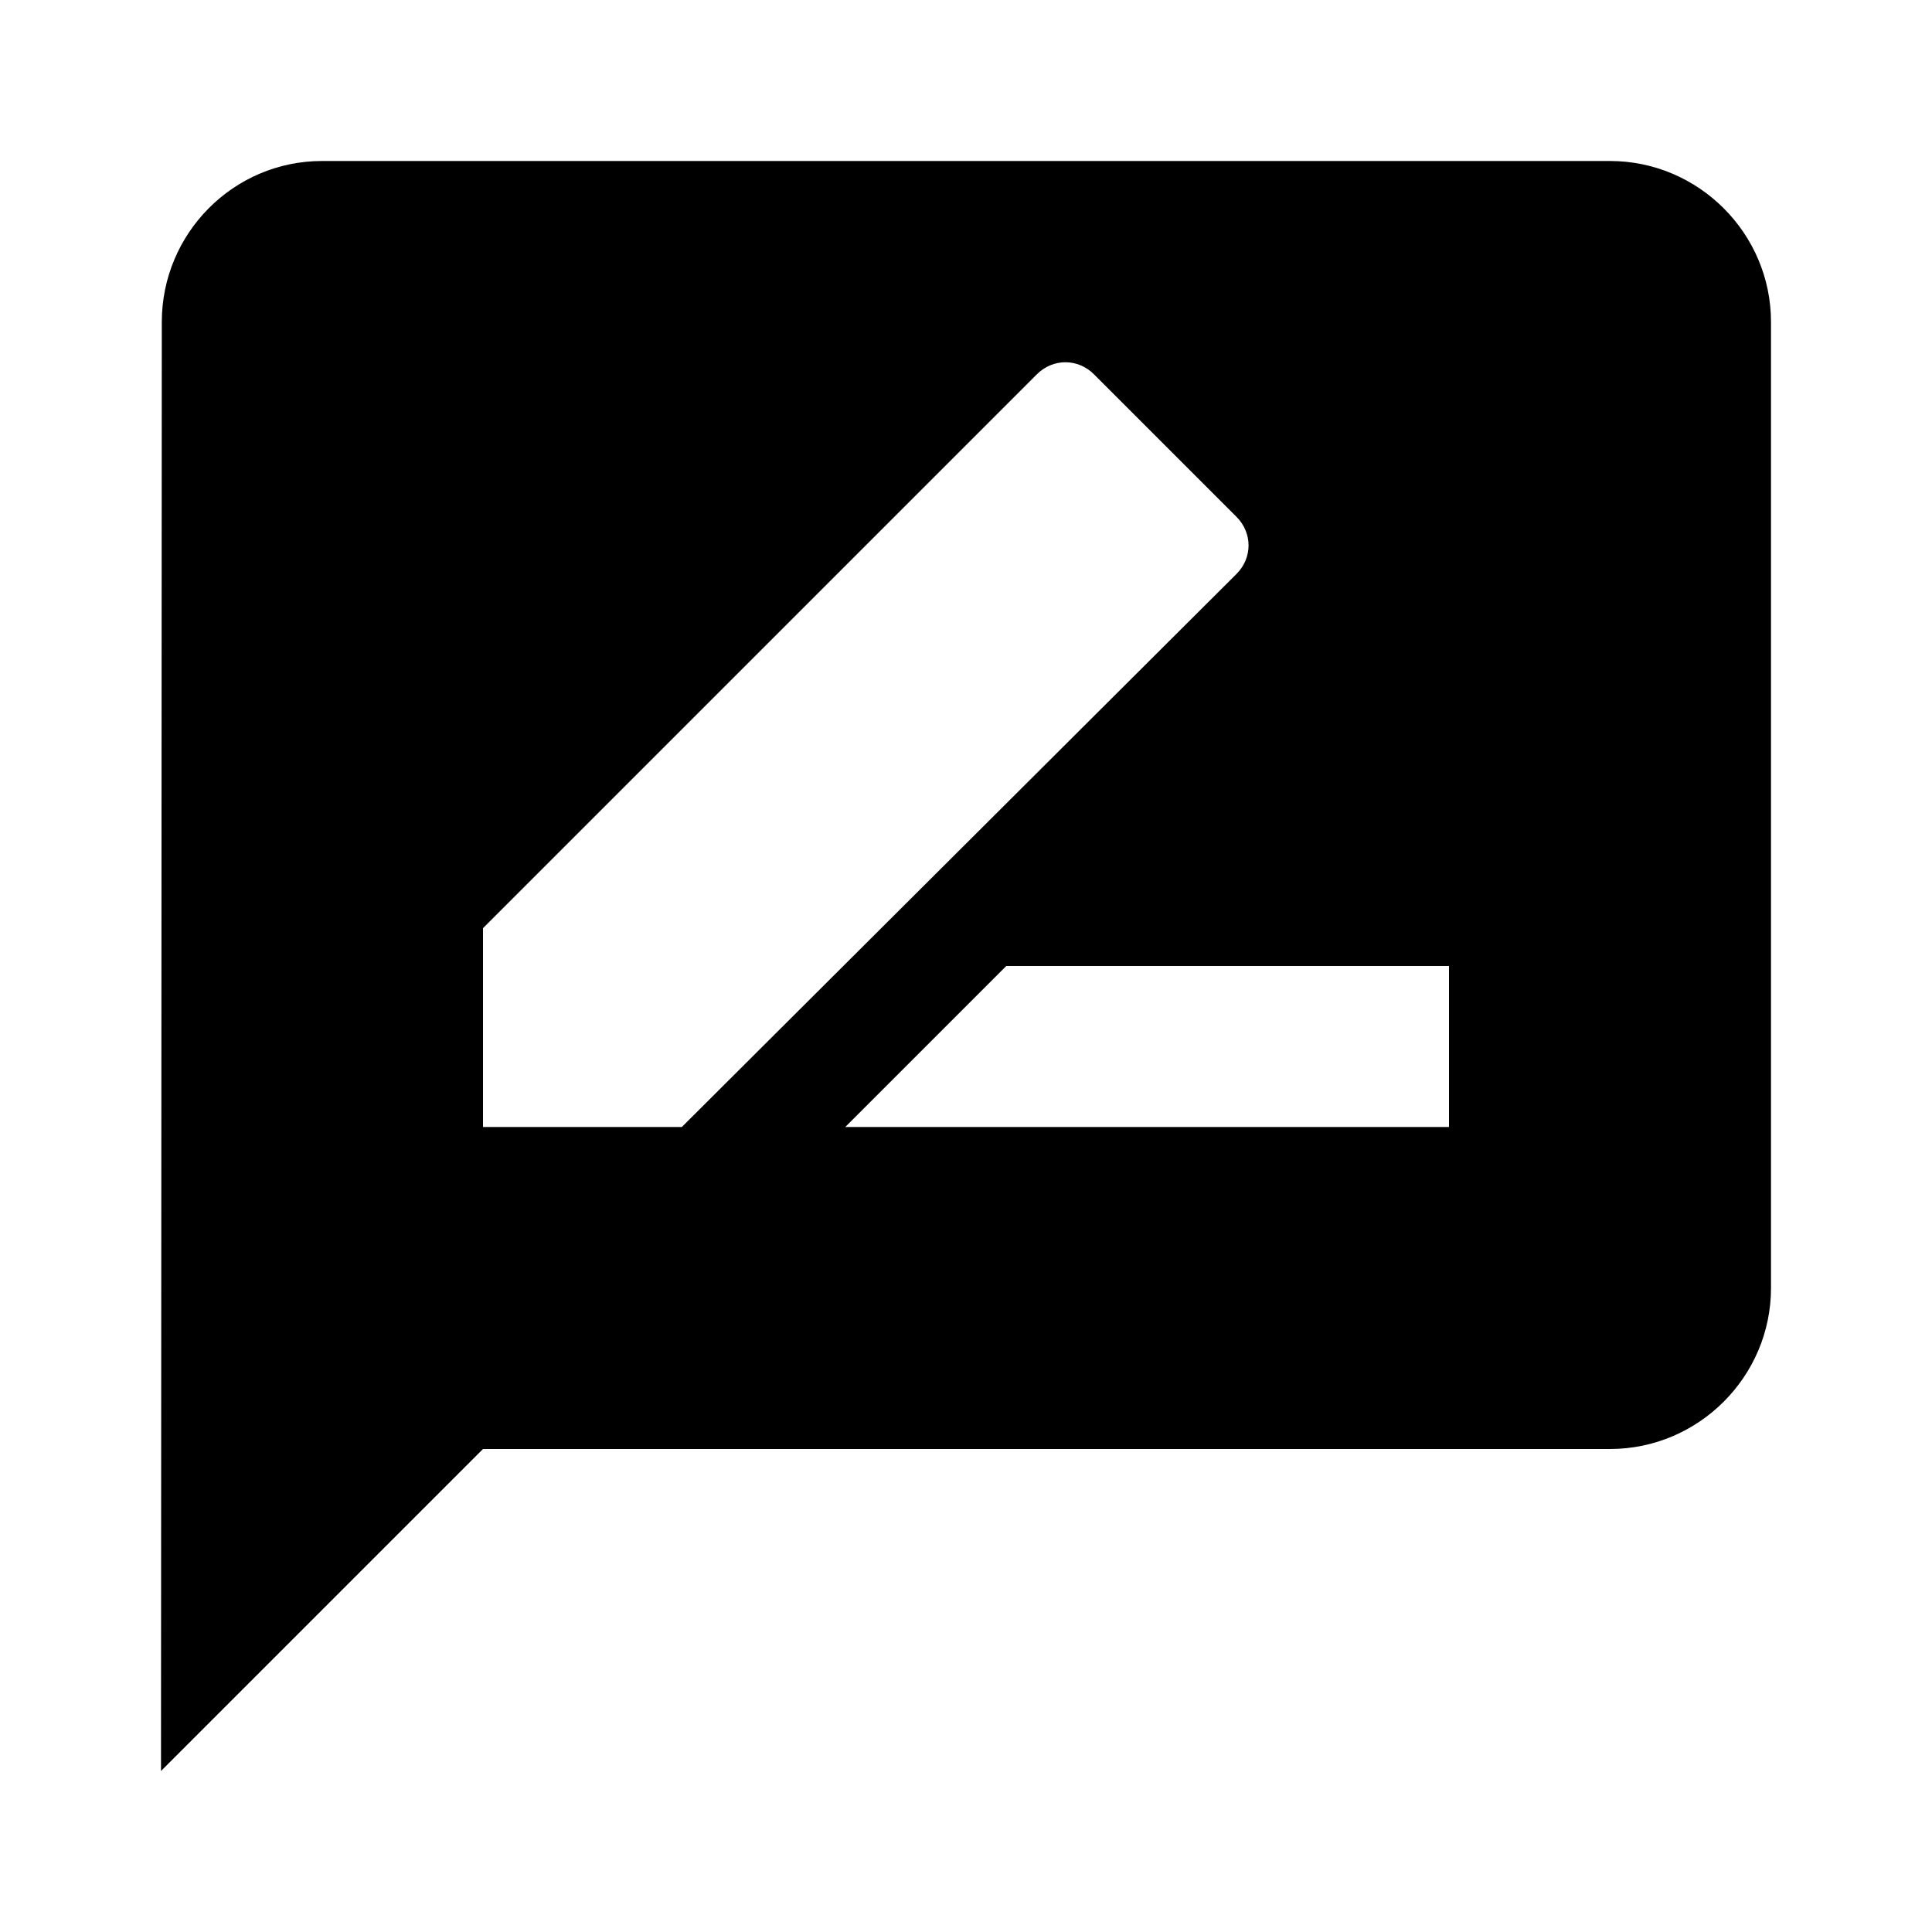
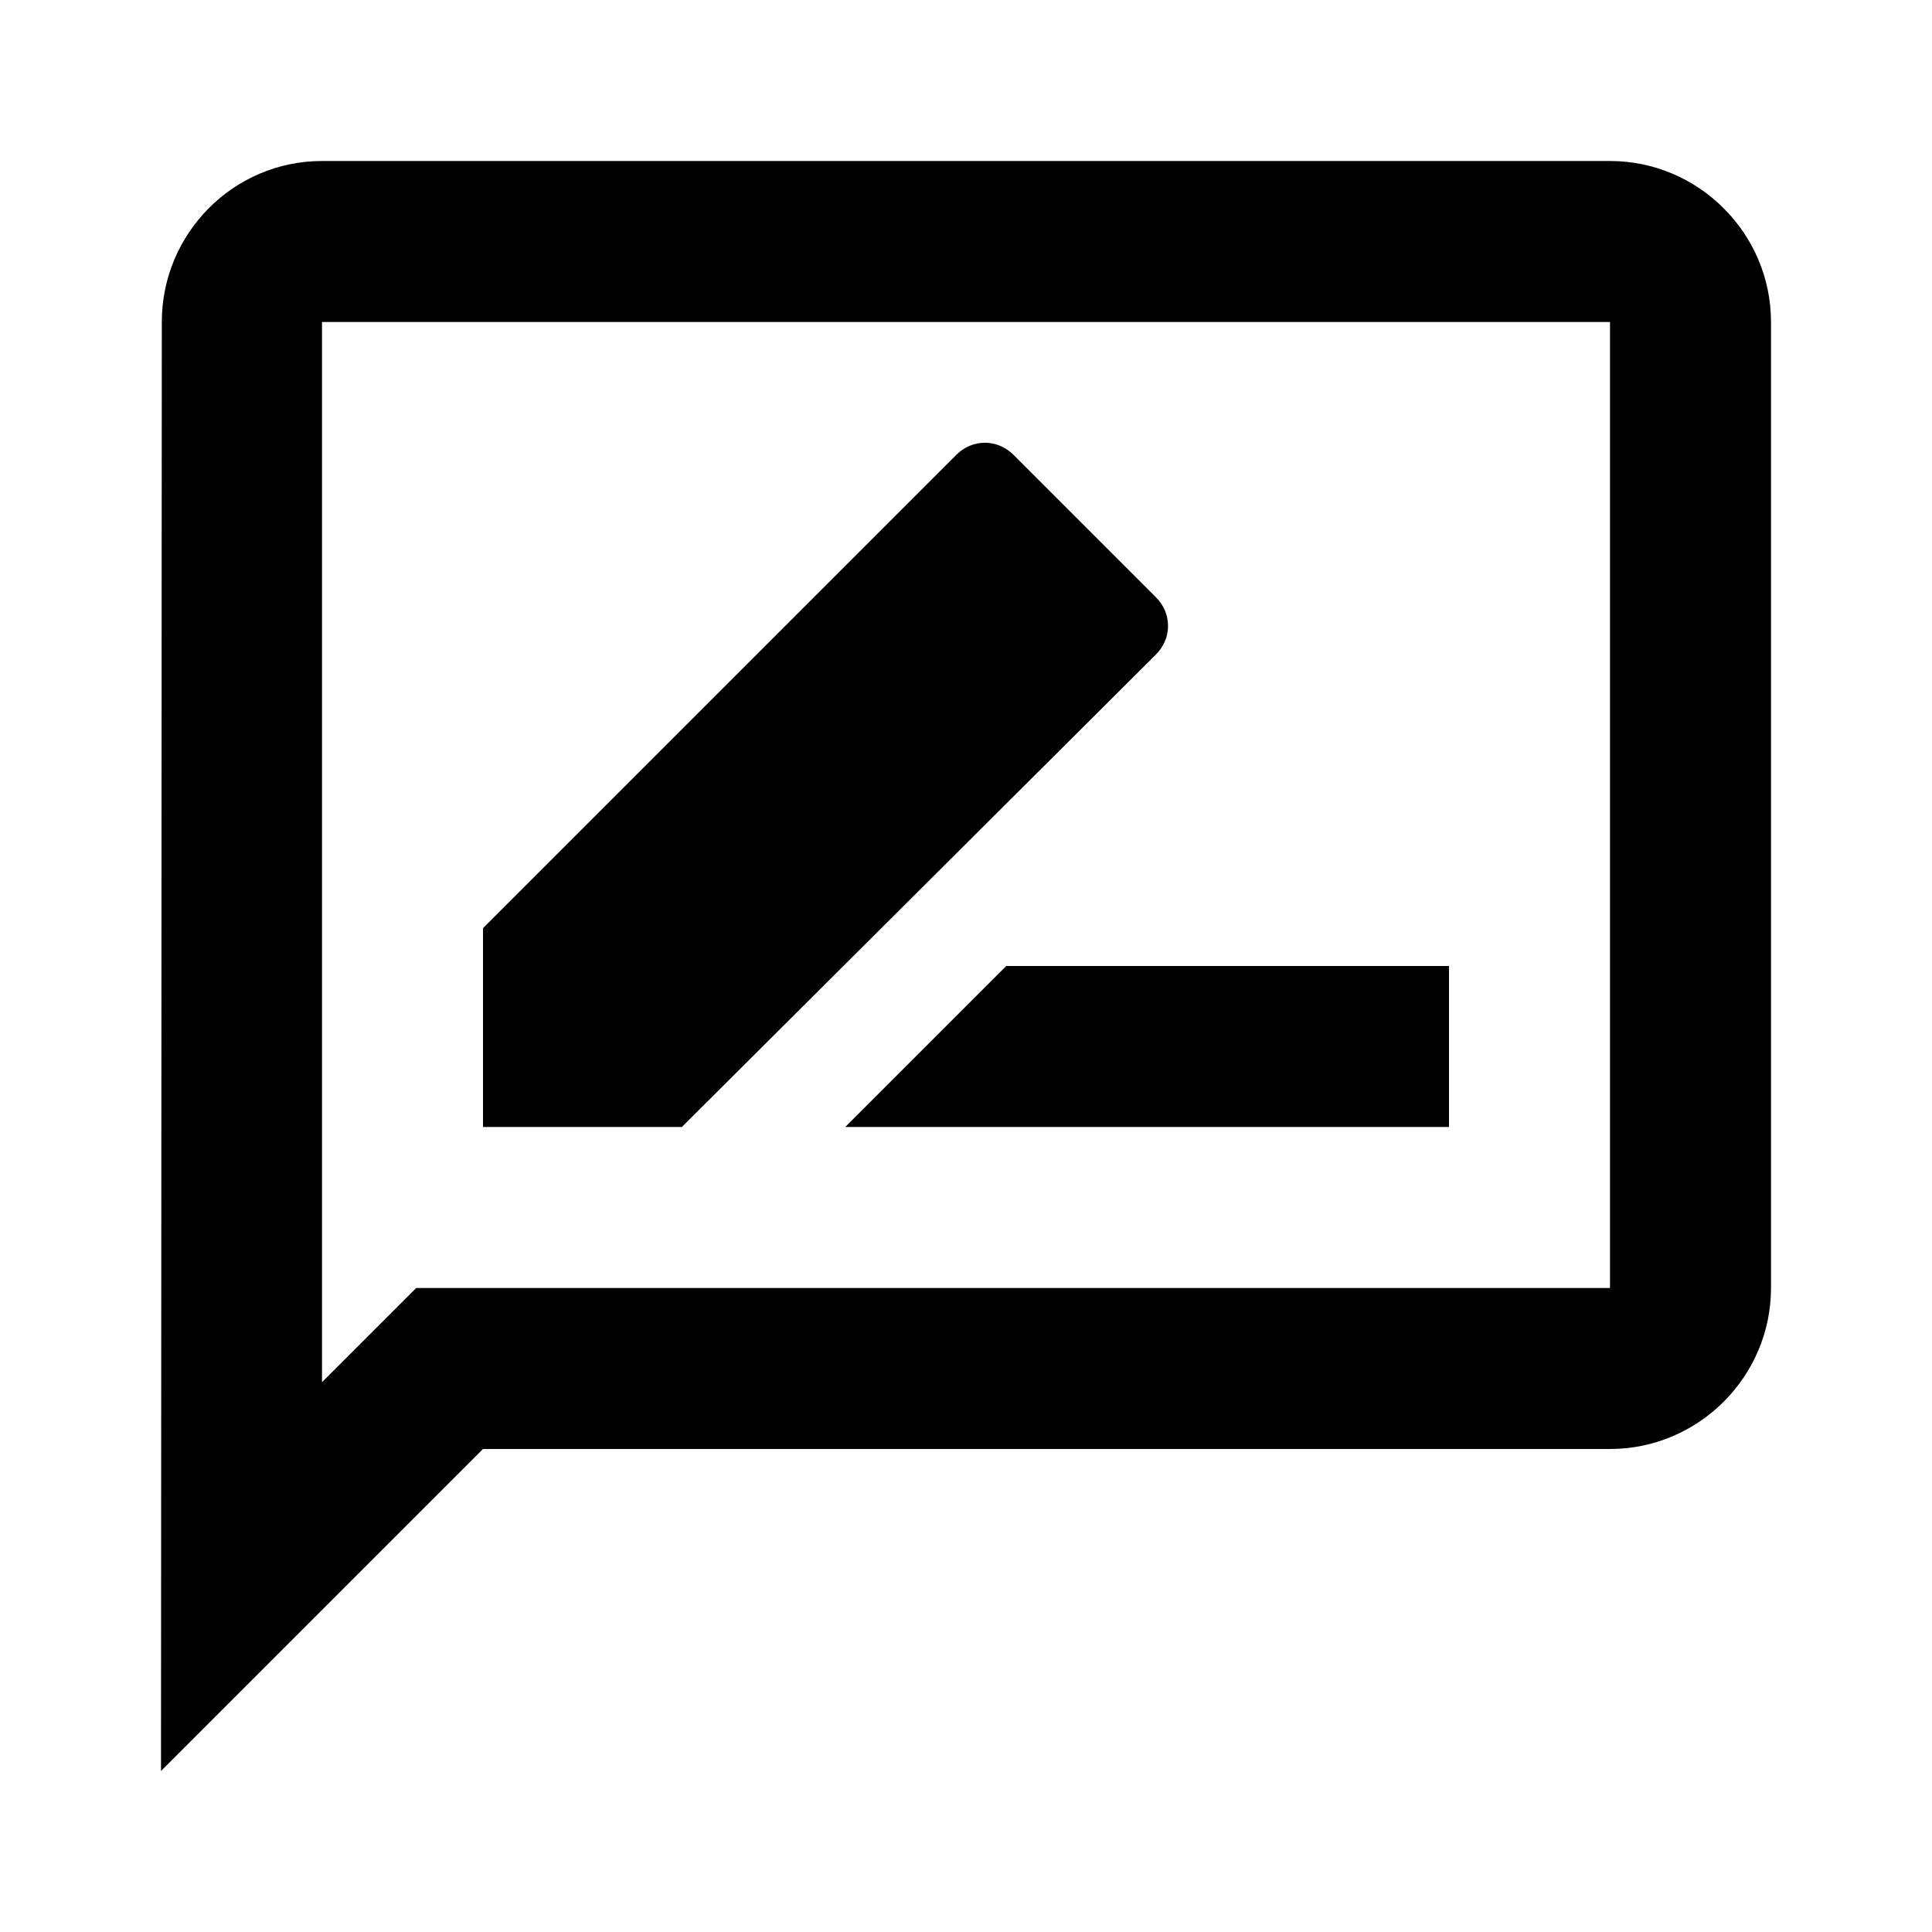
- <svg xmlns="http://www.w3.org/2000/svg" viewBox="0 0 24 24" fill="black" width="48px" height="48px">
-   <path d="M0 0h24v24H0zm15.35 6.41l-1.77-1.77c-.2-.2-.51-.2-.71 0L6 11.53V14h2.47l6.88-6.88c.2-.19.2-.51 0-.71z" fill="none" />
-   <path d="M20 2H4c-1.1 0-1.99.9-1.99 2L2 22l4-4h14c1.1 0 2-.9 2-2V4c0-1.1-.9-2-2-2zM6 14v-2.47l6.88-6.88c.2-.2.51-.2.71 0l1.77 1.77c.2.2.2.51 0 .71L8.47 14H6zm12 0h-7.5l2-2H18v2z" />
+ <svg xmlns="http://www.w3.org/2000/svg" height="24px" viewBox="0 0 24 24" width="24px" fill="#000000">
+   <path d="M0 0h24v24H0V0z" fill="none" />
+   <path d="M20 2H4c-1.1 0-1.99.9-1.99 2L2 22l4-4h14c1.1 0 2-.9 2-2V4c0-1.1-.9-2-2-2zm0 14H5.17l-.59.59-.58.58V4h16v12zm-9.5-2H18v-2h-5.5zm3.86-5.87c.2-.2.2-.51 0-.71l-1.77-1.77c-.2-.2-.51-.2-.71 0L6 11.53V14h2.47l5.89-5.87z" />
</svg>
